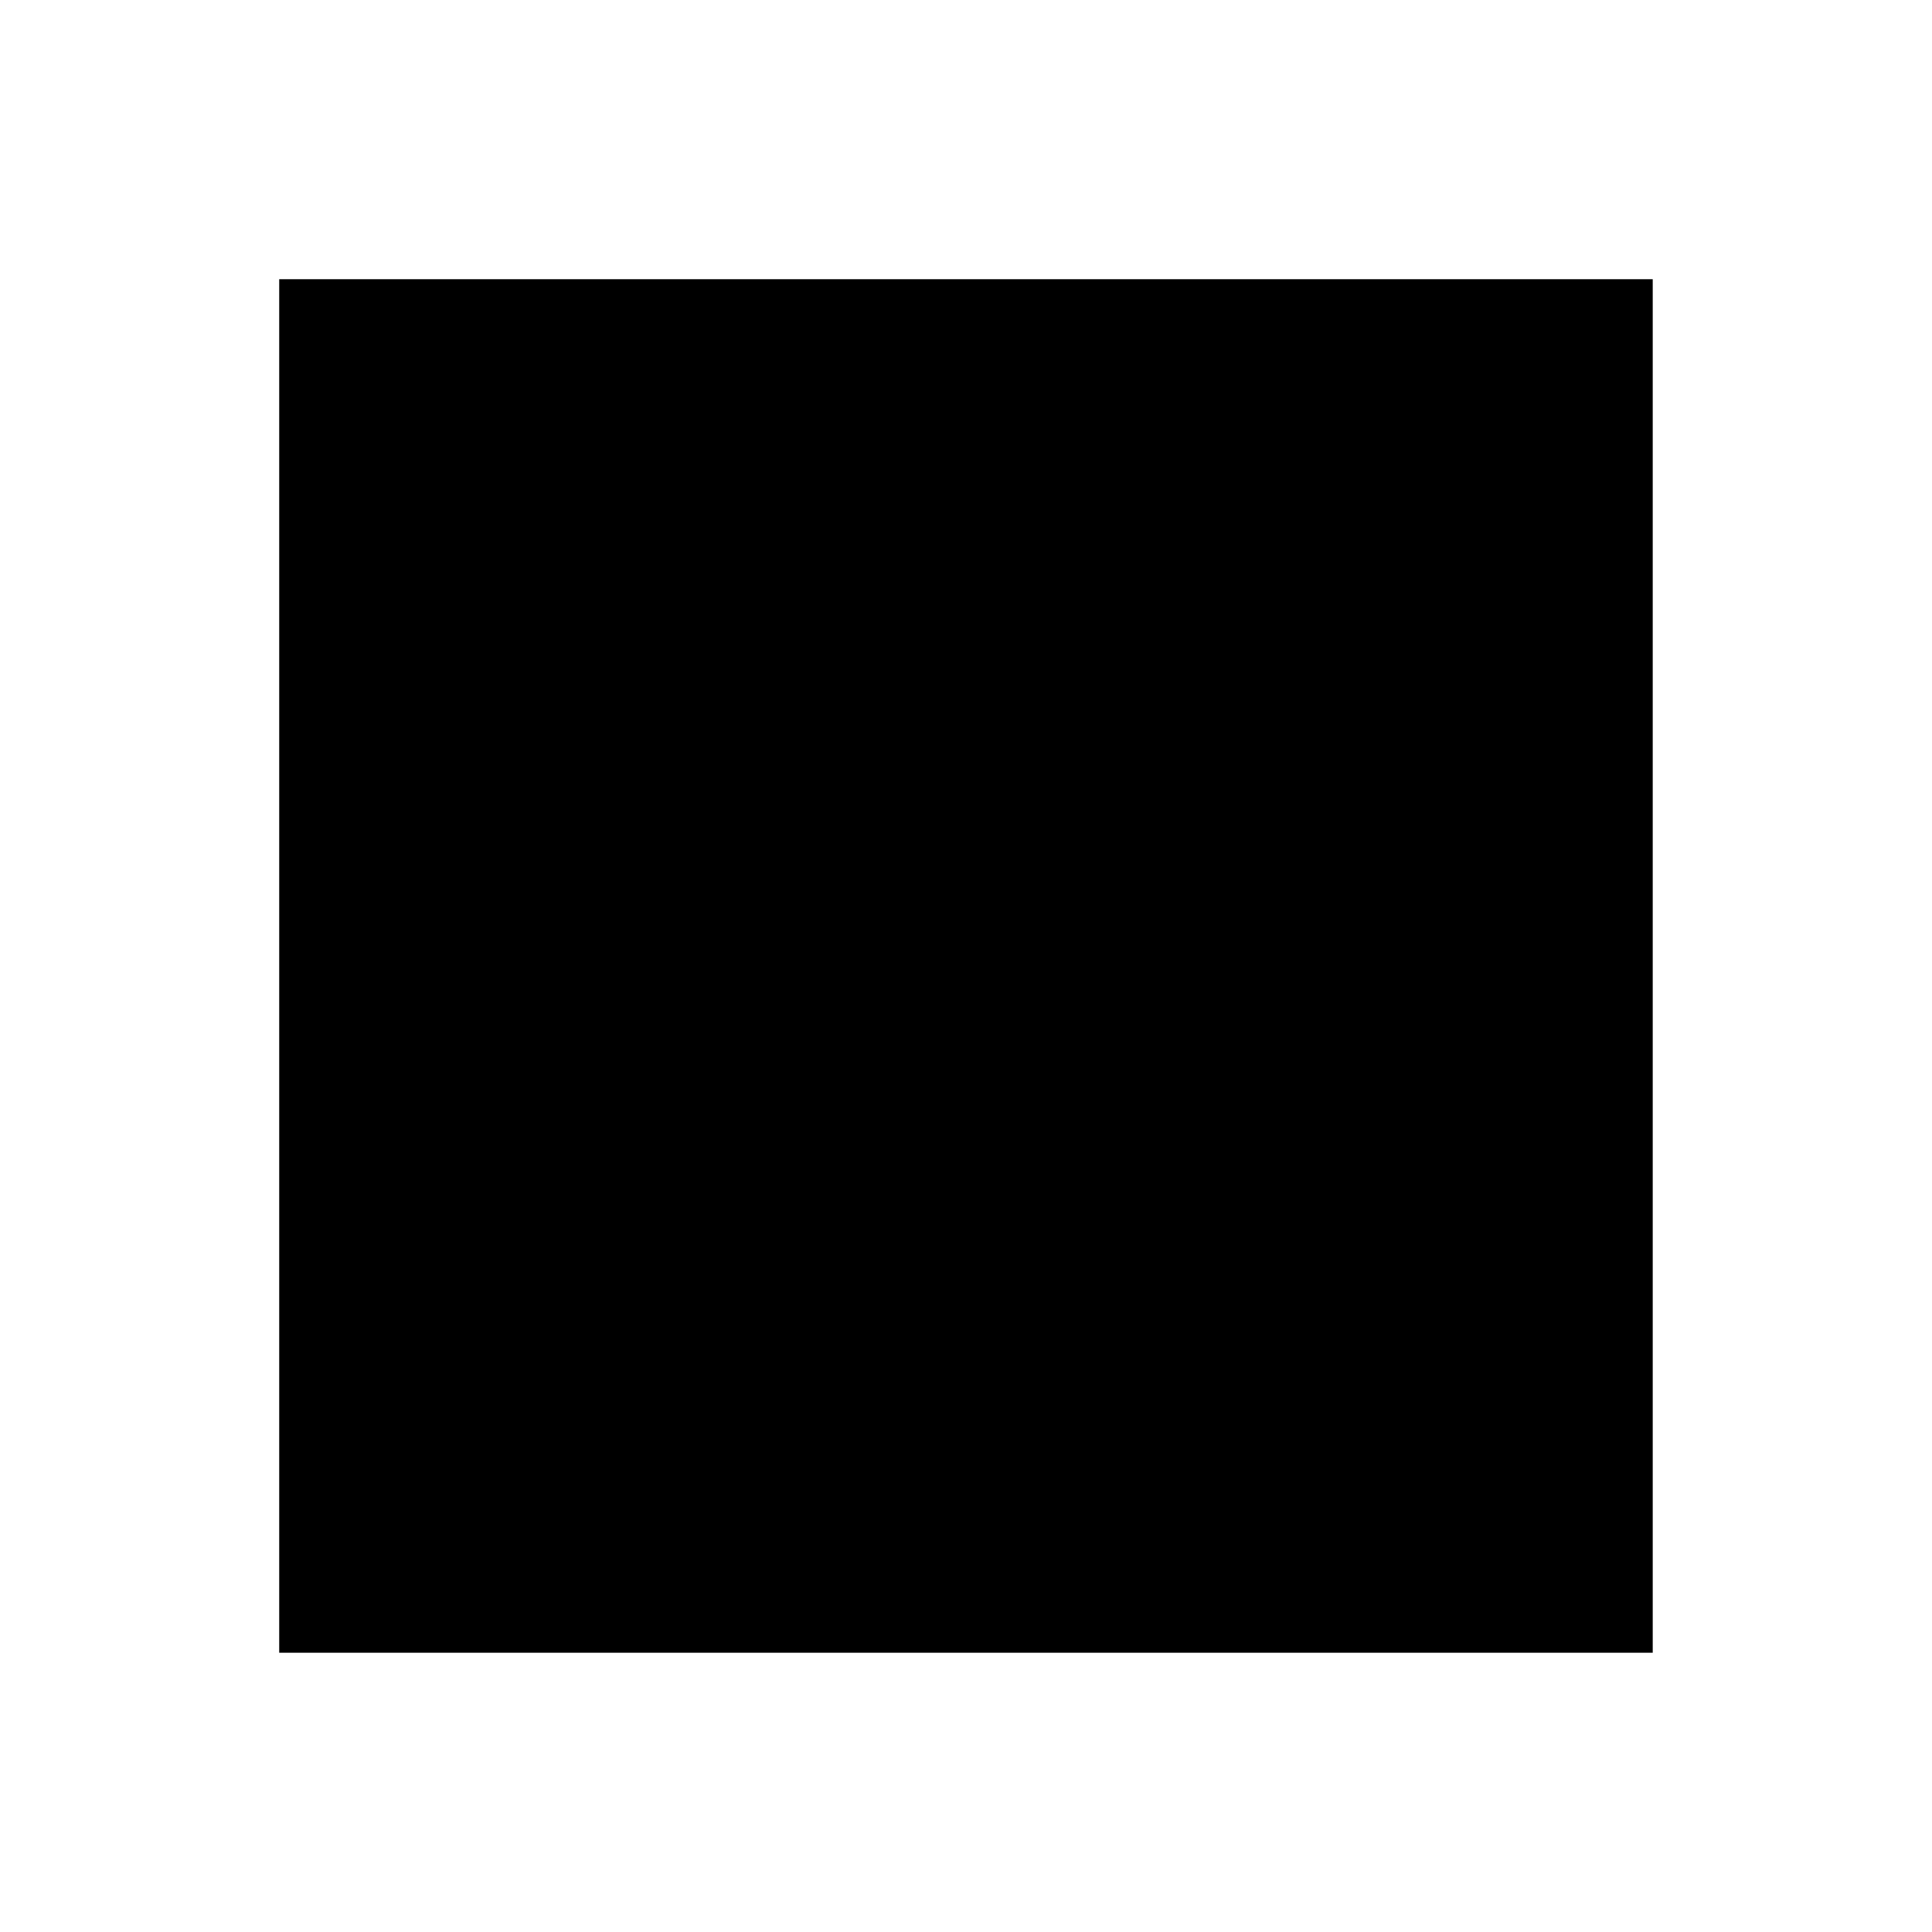
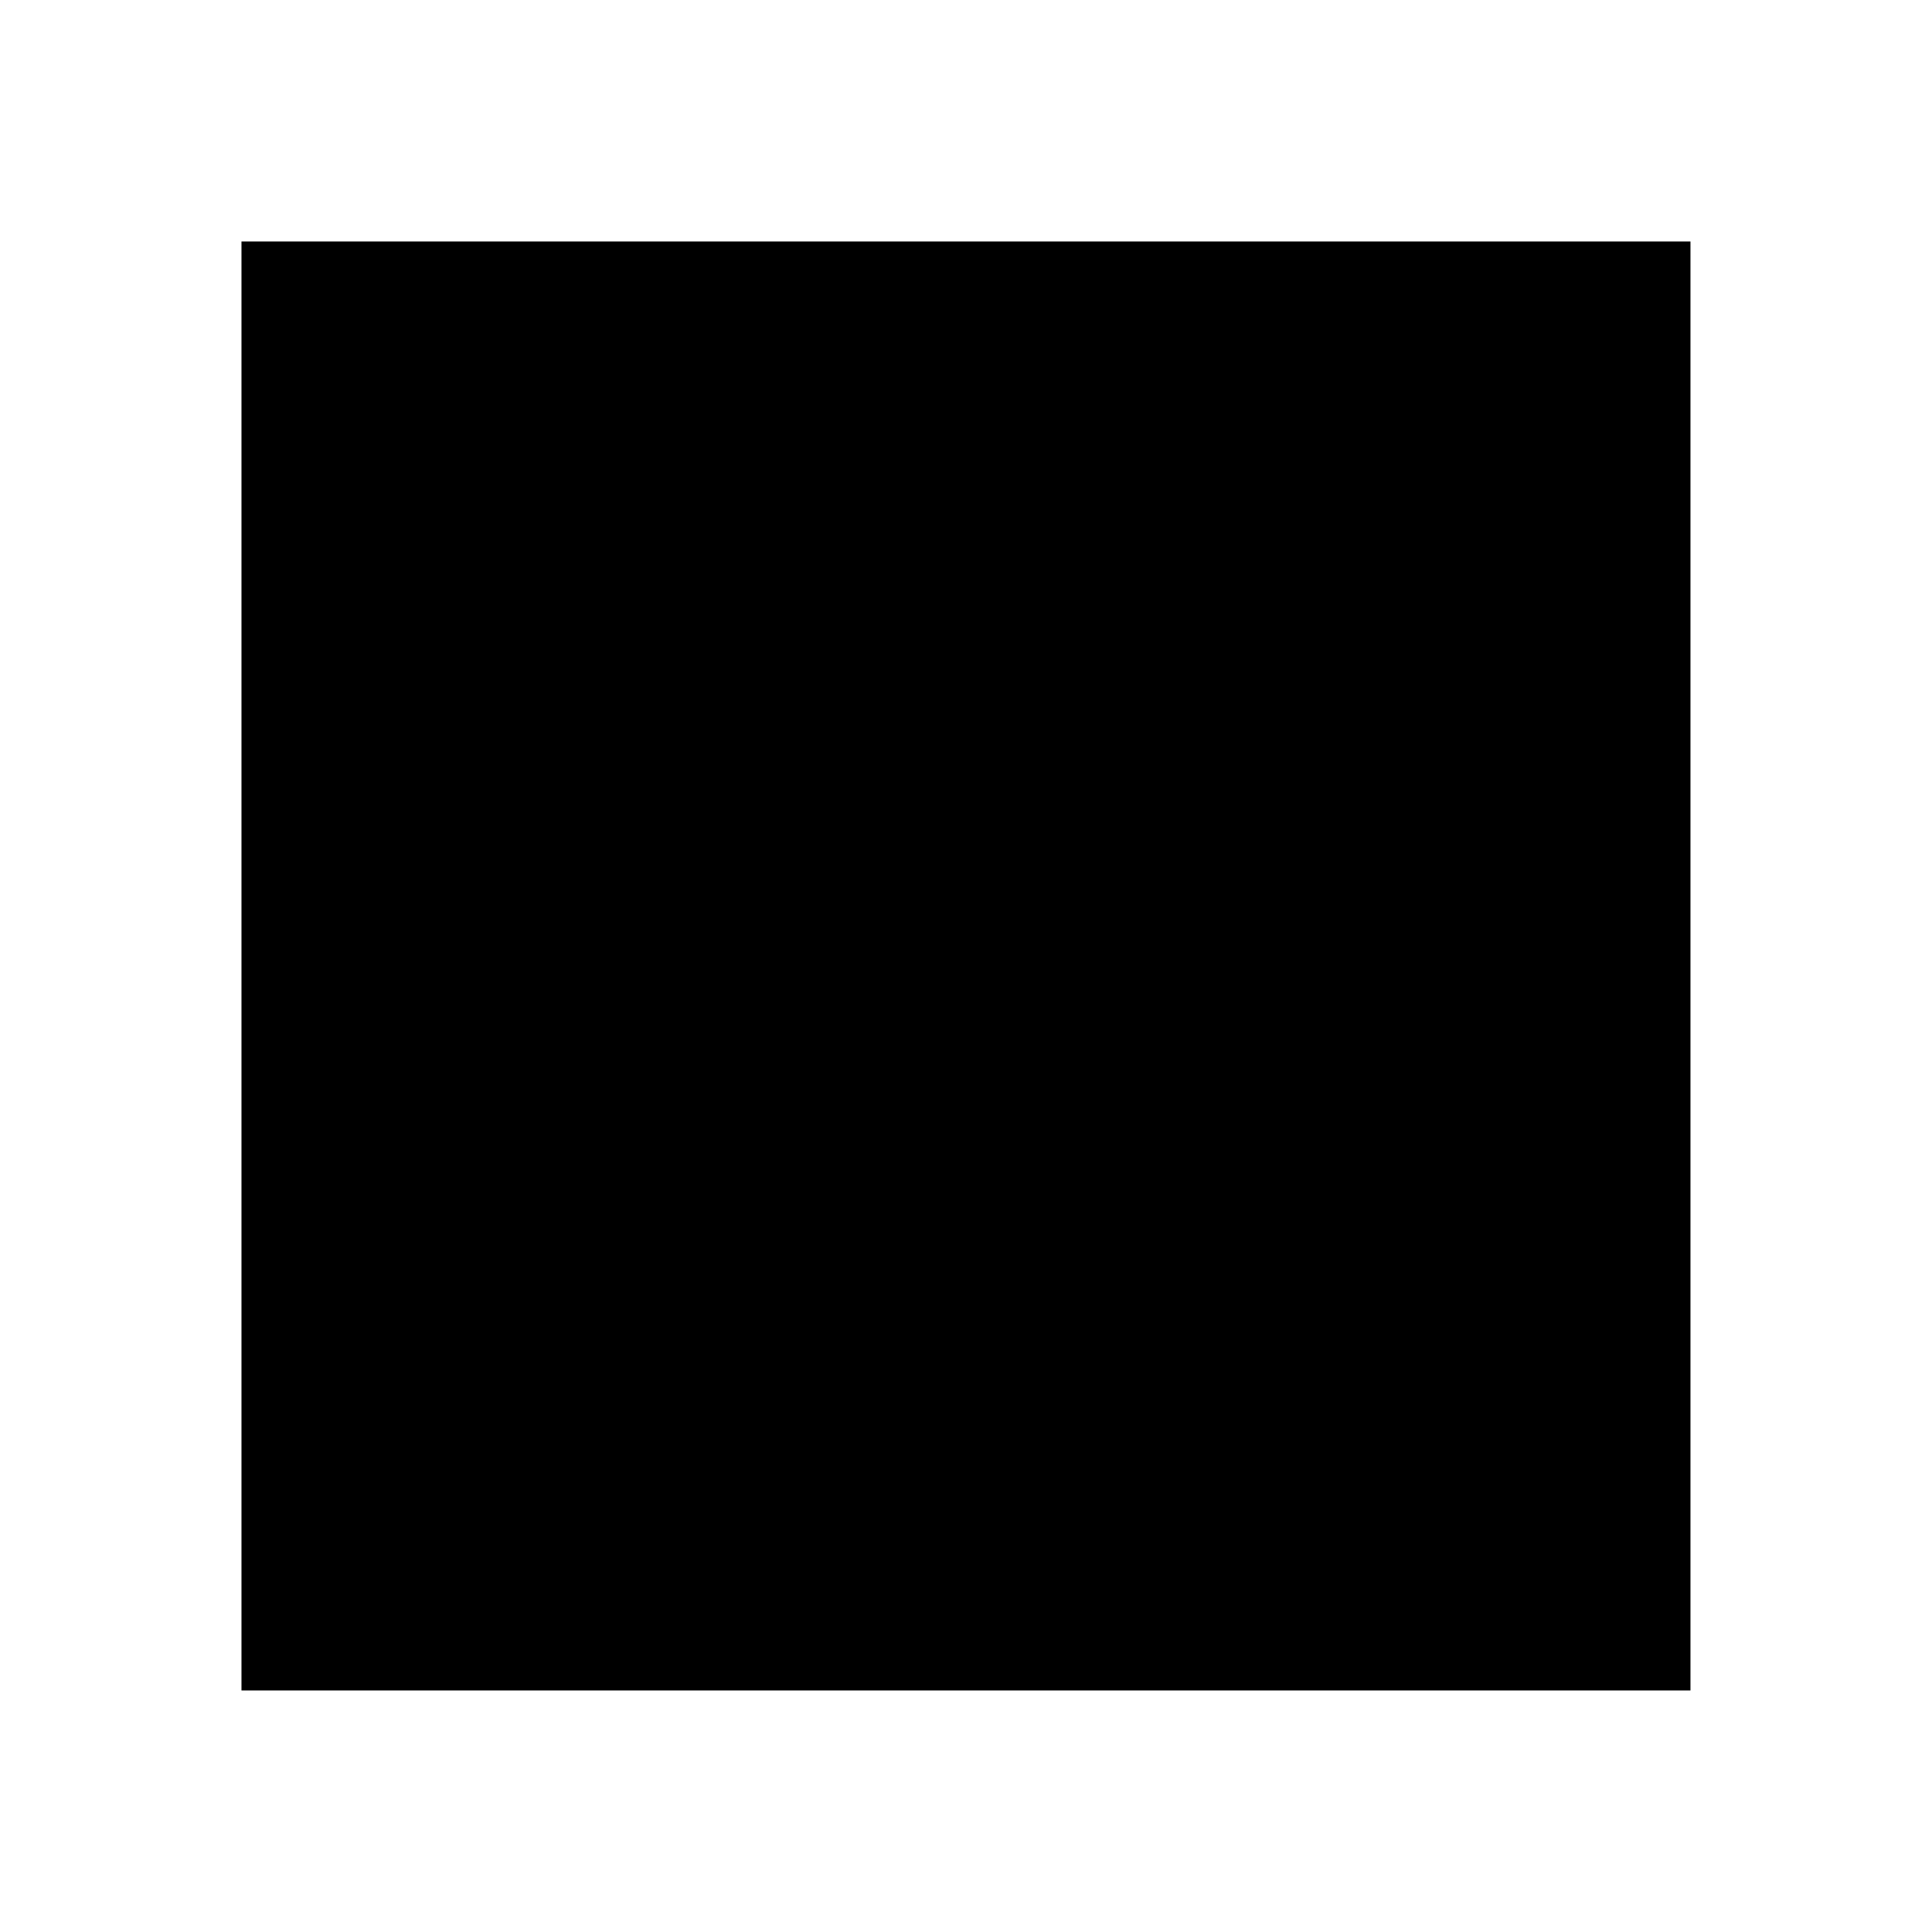
<svg xmlns="http://www.w3.org/2000/svg" width="128" height="128" viewBox="0 0 33.867 33.867" version="1.1" id="svg5">
  <defs id="defs2" />
  <g id="layer2" style="display:inline">
    <rect style="fill:#ffffff;fill-opacity:1;stroke:none;stroke-width:0.529;stroke-linecap:round;stroke-linejoin:round;stroke-miterlimit:4;stroke-dasharray:none;stroke-dashoffset:0;stroke-opacity:1;paint-order:normal" id="rect6916" width="33.867" height="33.867" x="0" y="0" />
    <circle id="path1400" style="fill:#000000;stroke:#ff00e2;stroke-width:0.265" cx="10.561" cy="16.645" r="0.006" />
    <circle id="path1402" style="fill:#000000;stroke:#ff00e2;stroke-width:0.265" cx="10.561" cy="16.645" r="0.006" />
  </g>
  <g id="layer1" style="display:inline">
-     <path style="fill:#000000;stroke:#000000;stroke-width:1.323;stroke-linecap:butt;stroke-linejoin:miter;stroke-opacity:1;stroke-miterlimit:4;stroke-dasharray:none;fill-opacity:1" d="M 5.556,5.556 H 28.31 V 28.31 H 5.556 Z" id="path1144" />
+     <path style="fill:#000000;stroke:#000000;stroke-width:2.646;stroke-linecap:butt;stroke-linejoin:miter;stroke-opacity:1;stroke-miterlimit:4;stroke-dasharray:none;fill-opacity:1" d="M 5.556,5.556 H 28.31 V 28.31 H 5.556 Z" id="path1144" />
  </g>
</svg>
